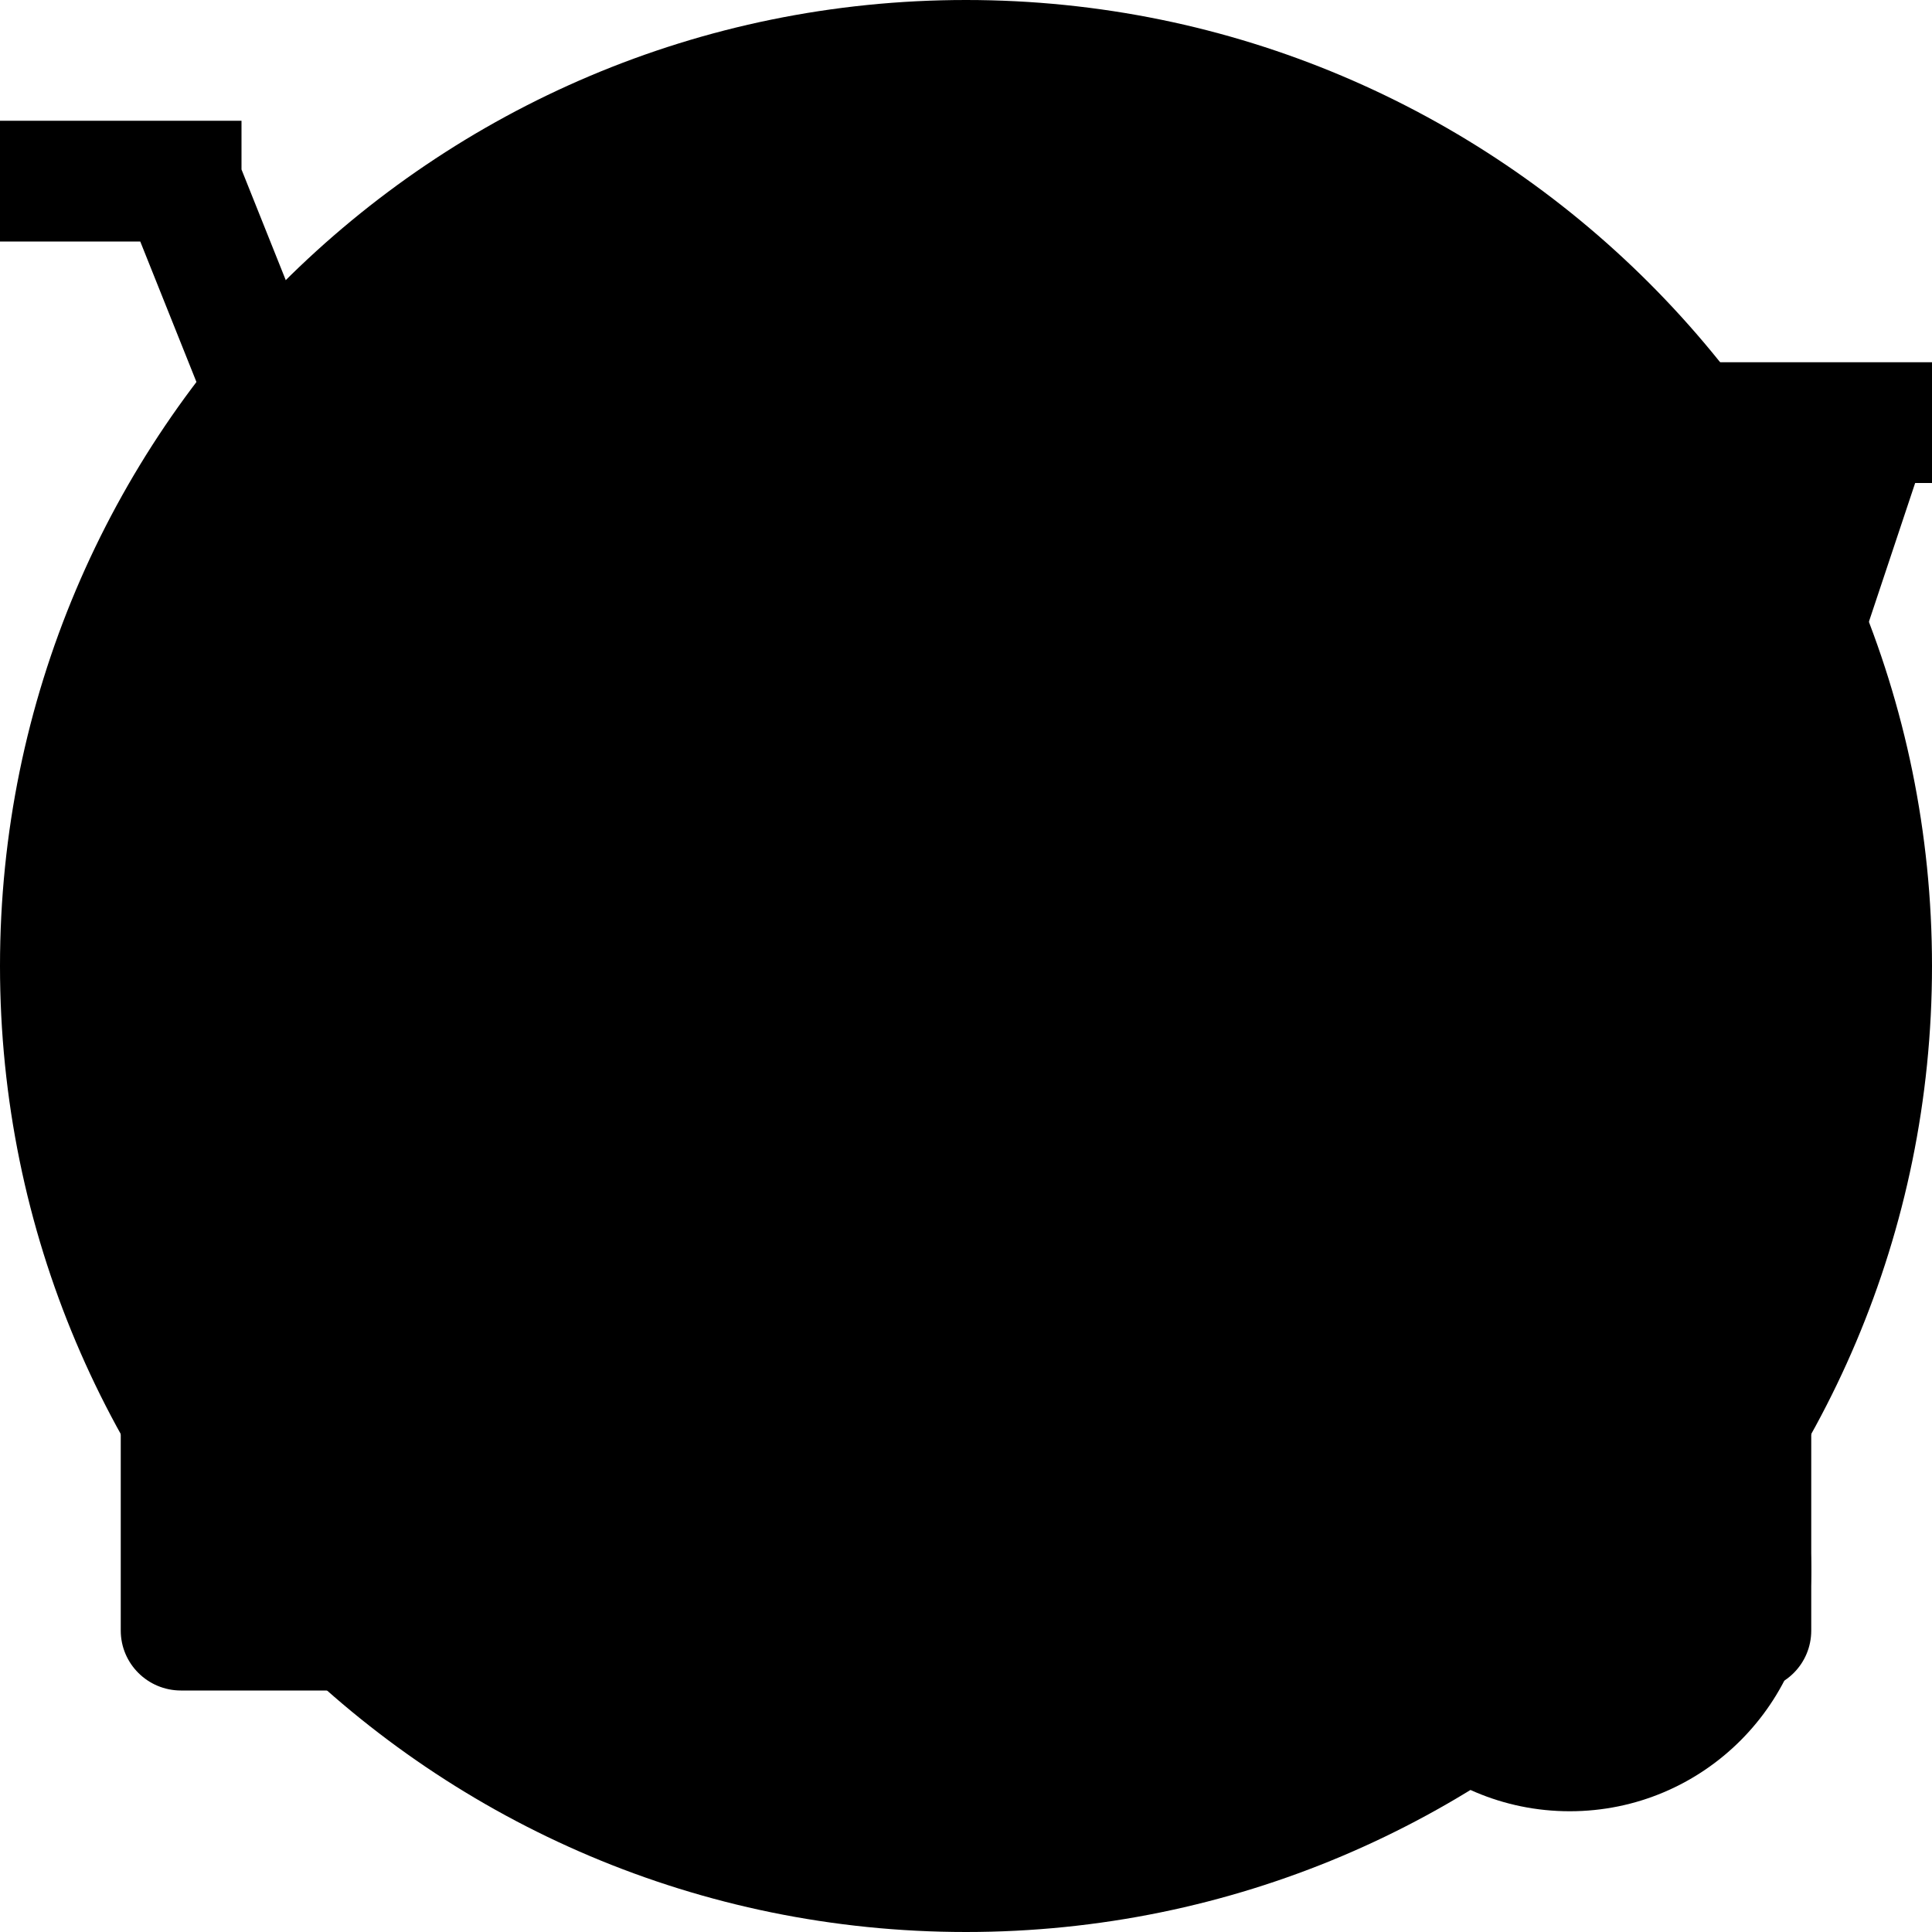
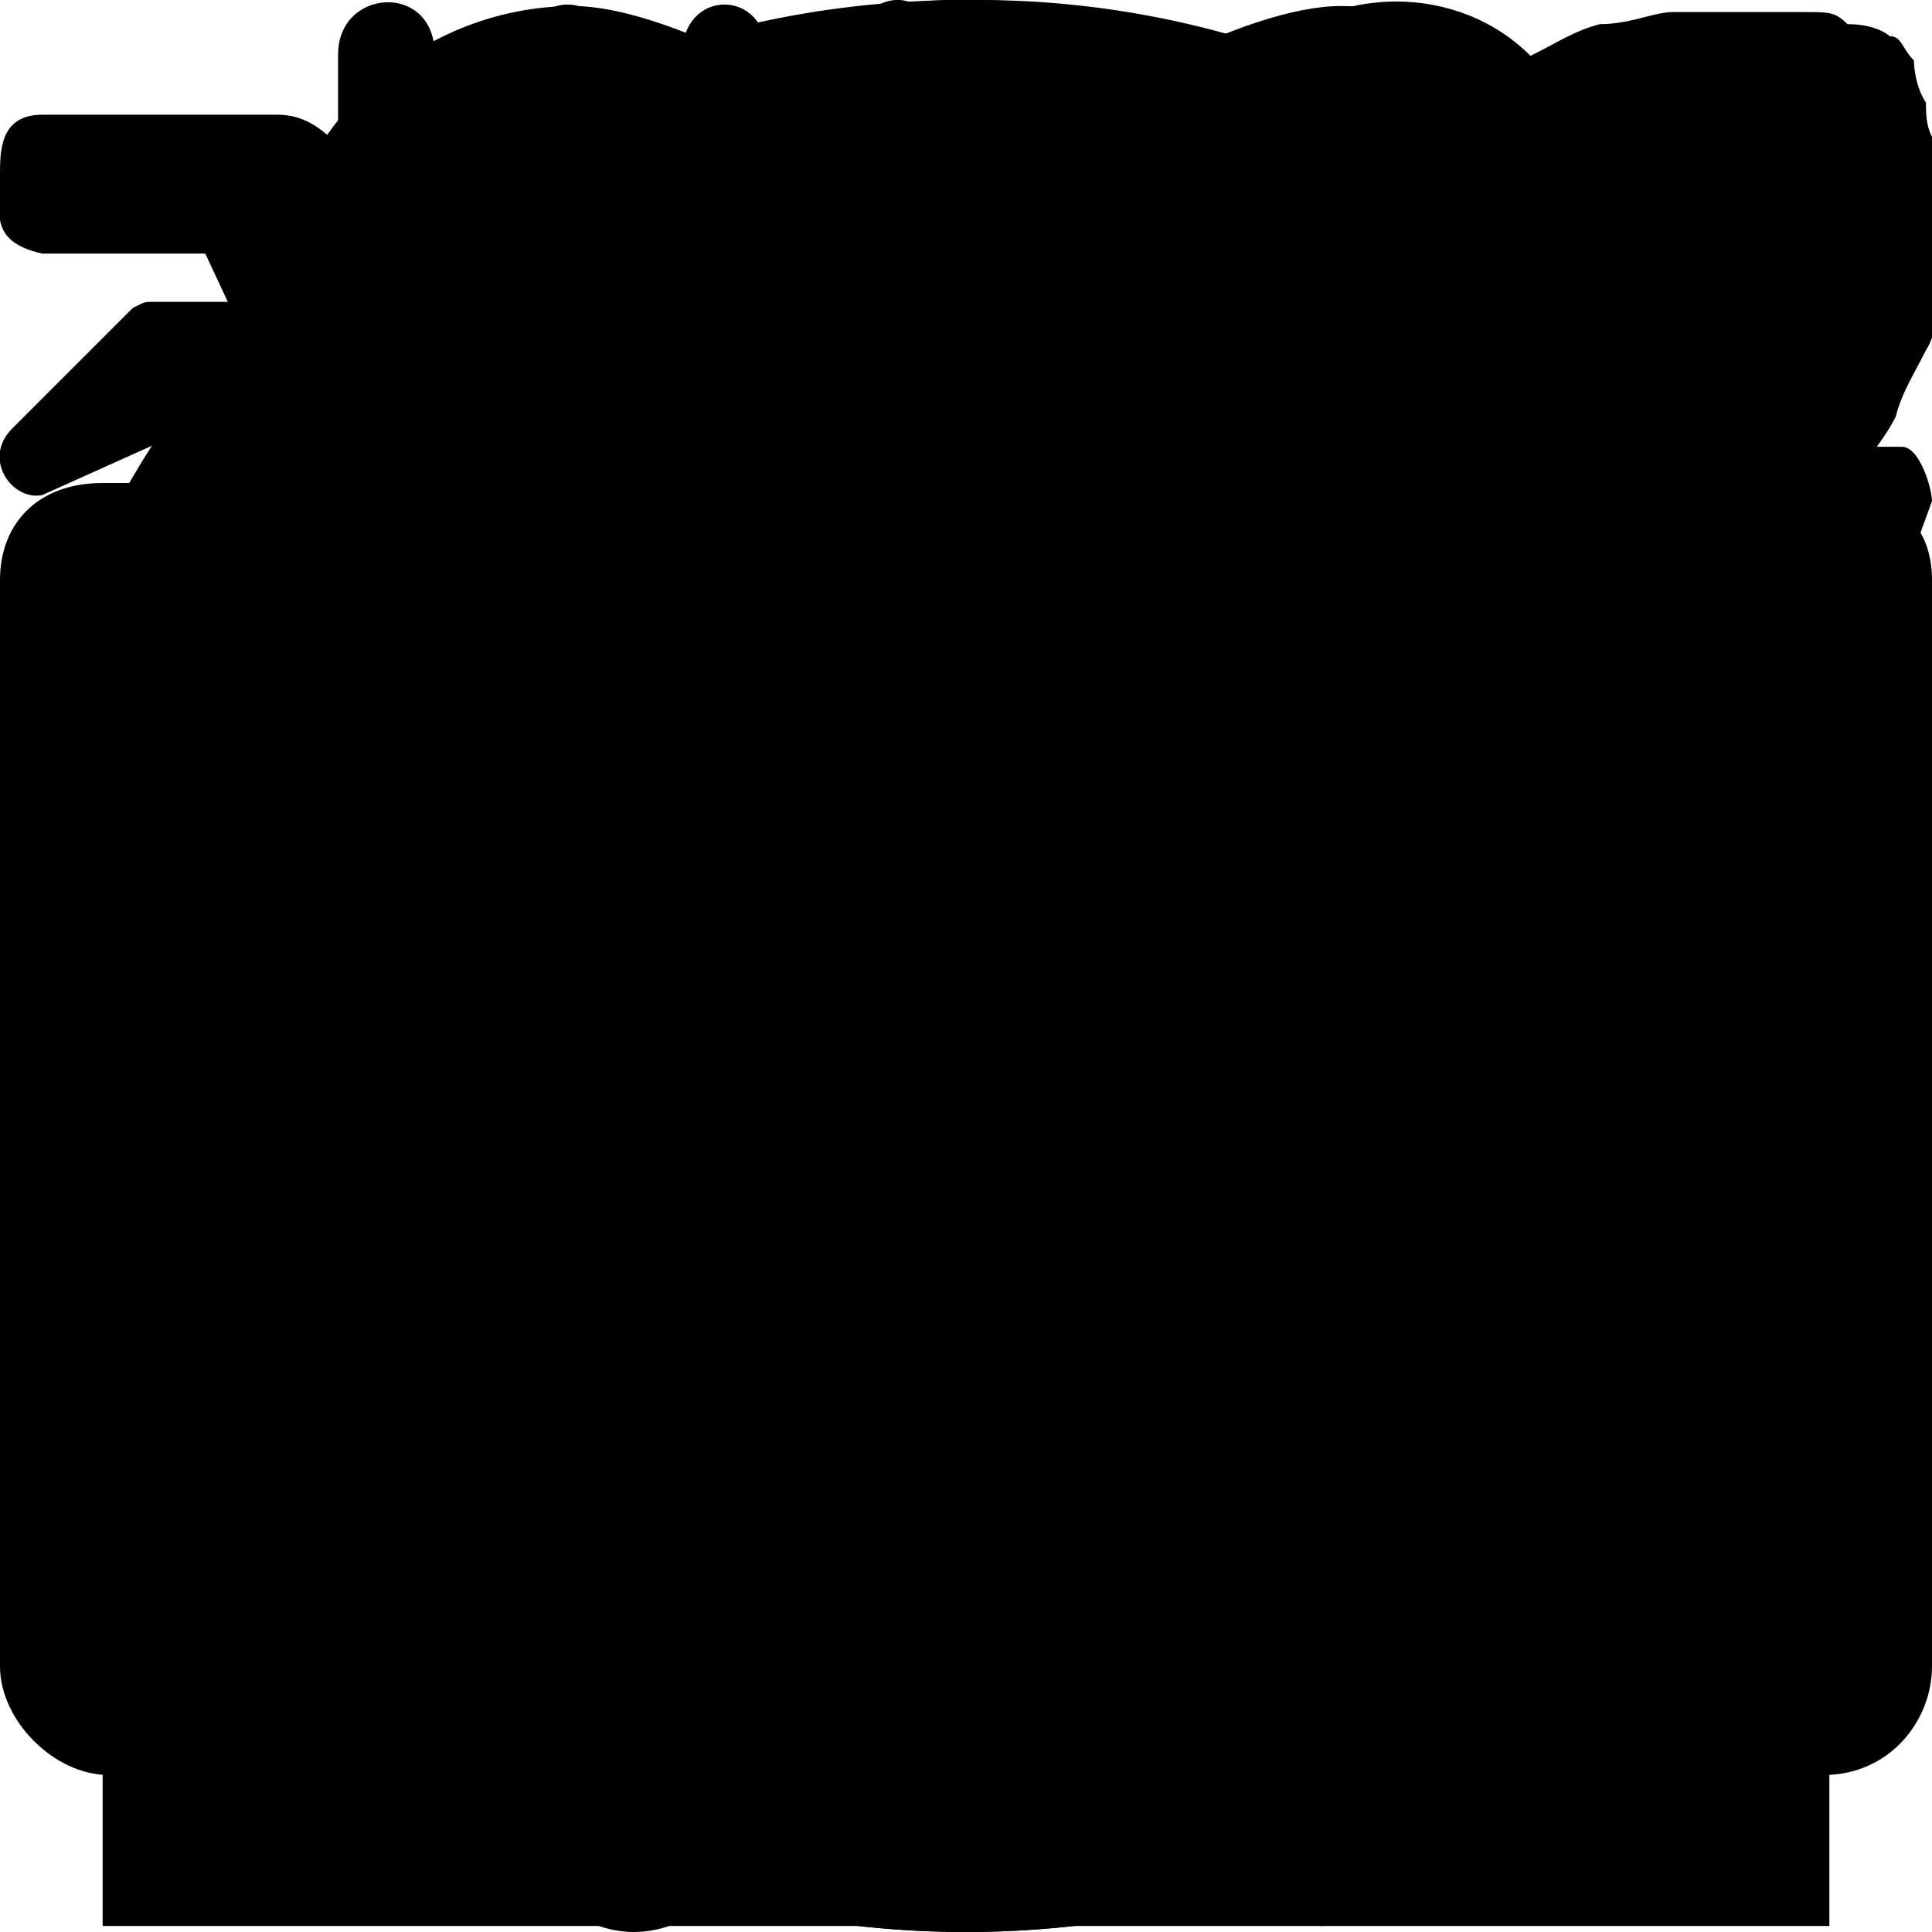
- <svg xmlns="http://www.w3.org/2000/svg" width="32" height="32" viewBox="0 0 32 32">
+ <svg xmlns="http://www.w3.org/2000/svg" width="32" height="32" viewBox="0 0 32 32" style="enable-background:new 0 0 32 32;">
  <style>
-     path, circle {
+     path, circle, g {
      fill: menutext;
    }
    path:not(:target),
-     circle:not(:target) {
+     circle:not(:target),
+     g:not(:target) {
      display: none;
    }
  </style>
-   <path id="dollar" d="M17.386,14.053 C14.23,13.086 13.491,12.461 13.491,11.096 C13.491,9.618 14.714,8.851 16.419,8.851 C17.983,8.851 19.319,9.334 20.598,10.499 L22.446,8.424 C21.166,7.202 19.319,6.265 17,6.01 L17,2 L15,2 L15,6.01 C12.383,6.436 9.768,8.538 9.768,11.324 C9.768,14.166 11.473,15.787 15.481,17.009 C18.438,17.919 19.234,18.629 19.234,20.221 C19.234,22.069 17.755,23.036 15.737,23.036 C13.776,23.036 12.241,22.325 10.933,21.103 L9,23.235 C10.421,24.627 12.866,25.832 15,26.003 L15,30 L17,30 L17,26.003 C20.712,25.406 22.986,22.893 22.986,20.022 C22.986,16.469 20.712,15.105 17.386,14.053 Z" />
-   <path id="briefcase" fill-rule="evenodd" d="M22,9.999 L21.635,10 L29.003,10 C29.554,10 30,10.445 30,10.993 L30,27.007 C30,27.555 29.56,28 29.003,28 L2.997,28 C2.446,28 2,27.555 2,27.007 L2,10.993 C2,10.445 2.44,10 2.997,10 L8,10 L8,7.999 C8,5.791 10.043,4 12.564,4 L19.436,4 C21.957,4 24,5.792 24,7.999 L24,9.993 L22,9.999 L22,10 L10,10 L10,7.999 C10,6.894 11.071,6 12.392,6 L19.608,6 C20.927,6 22,6.896 22,7.999 L22,9.999 Z" />
-   <path id="fingerprint" d="M7.177,12 C7.11,12 7.041,11.995 6.972,11.985 C6.333,11.892 5.905,11.386 6.018,10.855 C7.418,4.263 12.261,2.575 15.024,2.156 C19.645,1.457 24.341,3.215 25.834,5.297 C26.166,5.76 25.984,6.359 25.424,6.634 C24.865,6.91 24.144,6.756 23.812,6.293 C22.892,5.01 19.175,3.511 15.448,4.074 C12.808,4.475 9.431,6.036 8.336,11.194 C8.235,11.667 7.738,12 7.177,12 Z M16.631,26 C16.145,26 15.651,25.966 15.148,25.894 C10.638,25.257 6.712,21.811 6.016,17.881 C5.912,17.293 6.334,16.738 6.958,16.64 C7.585,16.534 8.173,16.941 8.278,17.527 C8.809,20.526 11.977,23.264 15.489,23.761 C17.398,24.028 20.959,23.822 23.322,19.379 C24.463,17.233 23.005,11.881 19.952,9.347 C18.238,7.924 16.457,7.769 14.663,8.895 C13.265,9.771 11.807,12.286 11.867,14.629 C11.913,16.484 12.839,17.933 14.617,18.936 C15.221,19.276 16.941,19.493 17.942,18.83 C18.726,18.31 18.959,17.276 18.637,15.758 C18.382,14.565 17.222,12.445 16.666,12.371 C16.669,12.372 16.467,12.431 16.128,12.91 C15.855,13.294 15.59,14.73 15.948,15.358 C16.014,15.476 16.073,15.547 16.32,15.547 C16.953,15.547 17.467,16.029 17.467,16.625 C17.467,17.221 16.954,17.704 16.321,17.704 C15.264,17.704 14.414,17.234 13.927,16.377 C13.108,14.939 13.554,12.655 14.22,11.714 C15.254,10.256 16.363,10.115 17.112,10.256 C19.707,10.739 20.876,15.291 20.886,15.336 C21.53,18.365 20.359,19.867 19.264,20.593 C17.415,21.819 14.692,21.494 13.438,20.786 C10.328,19.031 9.62,16.498 9.574,14.681 C9.49,11.364 11.478,8.3 13.392,7.1 C16.042,5.438 18.988,5.668 21.471,7.729 C25.118,10.757 27.087,17.123 25.375,20.343 C23.433,23.995 20.298,26 16.631,26 Z M16.085,30 C14.935,30 13.905,29.856 13.039,29.661 C10.211,29.026 7.587,27.46 6.189,25.574 C5.844,25.108 5.984,24.48 6.501,24.17 C7.017,23.86 7.716,23.986 8.061,24.451 C9.895,26.925 15.94,29.978 22.251,26.194 C22.768,25.884 23.466,26.009 23.811,26.475 C24.155,26.94 24.016,27.567 23.499,27.878 C20.799,29.496 18.232,30 16.085,30 Z" />
-   <path id="cart" fill-rule="evenodd" d="M20.82,14 L15.18,14 L15.18,14 L15.847,18 L20.153,18 L20.82,14 Z M22.847,14 L27.613,14 L27.613,14 L26.279,18 L22.18,18 L22.847,14 Z M21.153,12 L14.847,12 L14.847,12 L14.18,8 L21.82,8 L21.153,12 Z M23.18,12 L28.279,12 L28.279,12 L29.613,8 L23.847,8 L23.18,12 Z M13.153,14 L8.477,14 L10.077,18 L10.077,18 L13.82,18 L13.153,14 Z M12.82,12 L7.677,12 L6.077,8 L12.153,8 L12.82,12 L12.82,12 Z M31.721,8 L32,8 L32,6 L31,6 L5.277,6 L5.277,6 L4,2.807 L4,2 L3,2 L1,2 L0,2 L0,4 L1,4 L2.323,4 L9.789,22.666 L9.789,22.666 C8.711,23.382 8,24.608 8,26 C8,28.209 9.791,30 12,30 C14.209,30 16,28.209 16,26 C16,25.271 15.805,24.588 15.465,24 L22.535,24 C22.195,24.588 22,25.271 22,26 C22,28.209 23.791,30 26,30 C28.209,30 30,28.209 30,26 C30,23.791 28.209,22 26,22 L11.677,22 L10.877,20 L27,20 L28,20 L28,19.162 L31.721,8 L31.721,8 Z M26,28 C27.105,28 28,27.105 28,26 C28,24.895 27.105,24 26,24 C24.895,24 24,24.895 24,26 C24,27.105 24.895,28 26,28 Z M12,28 C13.105,28 14,27.105 14,26 C14,24.895 13.105,24 12,24 C10.895,24 10,24.895 10,26 C10,27.105 10.895,28 12,28 Z" />
+   <path id="dollar" d="M16.2,0c-8.9,0-16,7.3-16,16c0,8.9,7.1,16,15.8,16s15.8-7.1,15.8-16C32,7.3,24.9,0,16.2,0z M17.1,25.1v1.6   c0,0.4-0.4,0.5-0.7,0.5c-0.4,0-0.7-0.2-0.7-0.5v-1.6c-3.2-0.2-5-1.8-5.5-4.3c0-0.2,0-0.2,0-0.4c0-0.5,0.4-0.9,0.9-0.9   c0.2,0,0.2,0,0.4,0c0.5,0,0.9,0.2,1.1,0.7c0.4,1.8,1.2,2.7,3.4,2.8v-6.8c-3.6-0.4-5.3-1.8-5.3-4.6c0-3,2.5-4.6,5.2-4.8V5.7   c0-0.4,0.4-0.5,0.7-0.5c0.4,0,0.7,0.2,0.7,0.5v1.1c2.7,0.4,4.4,1.8,5,3.9c0,0.2,0,0.2,0,0.4c0,0.5-0.4,0.7-0.7,0.9   c-0.2,0-0.2,0-0.4,0c-0.4,0-0.7-0.2-0.9-0.7c-0.4-1.4-1.2-2.3-3-2.5v6c3.2,0.7,5.5,1.8,5.5,5.2C22.8,23.5,20.1,25.1,17.1,25.1z    M12.4,11.6c0,1.6,0.7,2.5,3.2,3V8.7C13.7,8.9,12.4,10,12.4,11.6z M17.1,16.9v6.4c2.3-0.2,3.6-1.2,3.6-3.2   C20.6,17.8,19.2,17.2,17.1,16.9z" />
+   <path id="briefcase" d="M23.1,5.3c0-1.4-1.2-2.7-2.8-2.7h-8.7c-1.4,0-2.7,1.2-2.7,2.7v4.4H7.1v19.6h17.8V9.8h-1.8V5.3z M20.8,9.8H11   V5.3c0-0.4,0.2-0.5,0.5-0.5h8.7c0.4,0,0.5,0.2,0.5,0.5V9.8z M1.8,9.8h2.7v19.6H1.8c-0.9,0-1.8-0.9-1.8-1.8v-16   C0,10.5,0.9,9.8,1.8,9.8z M32,11.6v16c0,0.9-0.7,1.8-1.8,1.8h-2.7V9.8h2.7C31.3,9.8,32,10.5,32,11.6z" />
+   <path id="fingerprint" d="M1.4,25.3l1.2-2.1c1.1-1.9,2.8-3.5,4.9-4l3.3-1.1c1.1-0.4,1.4-1.4,1.2-2.3c0-0.2-0.2-0.4-0.4-0.5L10,12.1   C9,10.7,8.6,9,9,7.4l0.5-2.1c0.4-1.6,1.2-2.8,2.5-3.9C13,0.5,14.4,0,15.8,0s2.6,0.4,3.9,1.2c1.6,1.1,2.3,2.5,2.6,4.4l0.4,1.9   c0.2,1.6-0.2,3.2-1.1,4.6l-2.1,3.3c-0.2,0.2-0.2,0.4-0.4,0.5c-0.4,1.1,0.2,1.9,1.2,2.3l3.3,1.1c2.1,0.7,4,2.1,4.9,4l1.2,2.1   c0.5,0.9,0,1.8-0.9,2.1l-10,3.7c-1.2,0.4-2.3,0.7-3.3,0.7c-1.2,0-2.3-0.2-3.3-0.7l-10-3.7C1.4,27.3,0.9,26.2,1.4,25.3" />
+   <path id="cart" d="M26.9,21.4H9.4c-0.7,0-1.3,0.5-1.3,1.3s0.5,1.3,1.3,1.3h17.5c0.7,0,1.3-0.5,1.3-1.3   C28.5,21.9,27.8,21.4,26.9,21.4z M13.3,30.1c1.3,0,2.7-1.2,2.7-2.7c0-1.3-1.2-2.7-2.7-2.7s-2.7,1.2-2.7,2.7   C10.6,29,12,30.1,13.3,30.1z M23.9,30.1c1.3,0,2.7-1.2,2.7-2.7c0-1.3-1.2-2.7-2.7-2.7c-1.5,0-2.7,1.2-2.7,2.7   C21.4,29,22.6,30.1,23.9,30.1z M31.5,7.4L31.5,7.4H7.6V7.2L5.7,2.5C5.4,2.2,5.1,1.9,4.6,1.9H0.7C0,1.9,0,2.5,0,2.9   C0,3.5-0.2,4,0.7,4.2h2.7l0.7,1.5l4,13.3c0,0.2,0.2,0.5,0.8,0.5h18.5c0.3,0,0.7-0.2,0.7-0.5L32,8.3C32,8.1,31.8,7.4,31.5,7.4z" />
+   <path id="vacation" d="M3.6,27l-2.5-1.8L0.8,25c-0.7-0.4-0.7-1.2-0.4-2c0.4-0.5,1.1-0.7,1.6-0.5l3.6,1.2c0-0.4,0.2-0.9,0.4-1.4   c0.2-0.7,0.5-1.6,1.1-2.3c0.2-0.4,0.5-0.7,0.7-1.2c0.2-0.4,0.5-0.9,0.9-1.2c0.4-0.9,1.1-1.6,1.8-2.5c0.7-0.9,1.4-1.6,2.3-2.5   c0.4-0.4,0.9-0.7,1.2-1.2c0.4-0.2,0.9-0.7,1.2-1.1c0.2-0.2,0.2-0.2,0.4-0.4L3.1,7.3c-0.2,0-0.2,0-0.4,0l-2,0.9   C0.2,8.3-0.3,7.6,0.2,7.1l2-2C2.4,5,2.4,5,2.5,5h17.9c0.5-0.5,1.2-1.1,1.8-1.6c0.7-0.7,1.4-1.2,2.1-1.8c0.4-0.4,0.7-0.5,1.1-0.7   c0.4-0.2,0.7-0.4,1.1-0.5c0.5,0,0.9-0.2,1.2-0.2s0.7,0,1.1,0s0.7,0,1.1,0c0.4,0,0.5,0,0.7,0.2c0.5,0,0.7,0.2,0.7,0.2   c0.2,0,0.2,0.2,0.4,0.4c0,0,0,0.4,0.2,0.7c0,0.2,0,0.5,0.2,0.7c0,0.4,0,0.7,0,1.1s0,0.7,0,1.1c0,0.4,0,0.9-0.2,1.2   c-0.2,0.4-0.4,0.7-0.5,1.1c-0.2,0.4-0.5,0.7-0.7,1.1c-0.5,0.7-1.1,1.4-1.8,2.1c-0.4,0.4-0.7,0.7-1.1,1.1v17.8c0,0.2,0,0.4-0.2,0.4   l-2,2c-0.5,0.5-1.2,0-1.1-0.5l0.7-2c0-0.2,0-0.2,0-0.4L22.8,16c-0.4,0.4-0.7,0.7-0.9,0.9c-0.4,0.4-0.7,0.9-1.2,1.2   c-0.4,0.4-0.7,0.9-1.2,1.2c-0.7,0.9-1.6,1.6-2.5,2.3c-0.9,0.7-1.6,1.4-2.5,2c-0.4,0.4-0.9,0.5-1.2,0.9c-0.4,0.2-0.7,0.5-1.2,0.7   c-0.7,0.4-1.6,0.7-2.3,1.1c-0.4,0.2-0.7,0.2-1.2,0.4L9.6,30c0.4,0.7,0,1.4-0.7,1.8c-0.5,0.2-1.2,0-1.6-0.5l-0.2-0.4l-1.8-2.3   c-0.2,0-0.2,0-0.4,0.2c-0.4,0-0.5,0.2-0.7,0.2s-0.2,0-0.4,0c-0.2,0-0.2,0-0.4,0c-0.2,0-0.4,0-0.5,0c-0.2,0-0.2,0-0.2,0s0,0,0-0.2   c0-0.2,0-0.2,0-0.5c0-0.2,0-0.2,0-0.4c0-0.2,0-0.2,0-0.4C3.4,27.5,3.4,27.3,3.6,27L3.6,27z M5.7,28.4L5.7,28.4L5.7,28.4L5.7,28.4z" />
+   <path id="gift" d="M30.3,8.1h-4.5V8c0.7-0.7,1.3-1.9,1.3-3.2c0-2.6-2.1-4.7-4.9-4.7c-1.5,0-4.5,1.5-6.4,3.4C14,1.6,11,0.1,9.5,0.1   c-2.6,0-4.9,2.1-4.9,4.7C4.7,6.1,5.2,7.2,6,8H1.7C0.6,8,0,8.7,0,9.6v4.5c0,0.2,0.2,0.4,0.4,0.4h13.8V9.6h3.2v4.9h14.2   c0.2,0,0.4-0.2,0.4-0.4V9.6C32,8.7,31.4,8.1,30.3,8.1z M9.5,6.5C8.6,6.5,8,5.9,8,4.8s0.6-1.5,1.5-1.5s3.7,1.9,4.7,2.8   C13.7,6.3,9.5,6.5,9.5,6.5z M22.3,6.5c0,0-4.1-0.2-4.7-0.4c0.9-1.1,3.7-2.8,4.7-2.8S24,3.8,24,4.8S23.2,6.5,22.3,6.5z M1.7,17.7   h12.7v14.2H1.7V17.7z M17.6,17.7h12.7v14.2H17.6V17.7z" />
+   <path id="food" d="M14.1,0.9v5.3h-1.4V0.9c0-1.1-1.4-1.1-1.4,0v5.3h-1.2V0.9c0-1.1-1.4-1.1-1.4,0v5.3H7.2V0.9c0-1.2-1.6-1.1-1.6,0   v10.4c0,1.8,1.2,3,2.8,3v15.2c0,1.6,1.1,2.5,2.1,2.5s2.1-0.9,2.1-2.5V14.3c1.6,0,2.8-1.4,2.8-2.8V0.9C15.6-0.4,14.1-0.2,14.1,0.9z    M19.8,3.7v25.8c0,3.2,4.2,3.2,4.2,0V17.1h2.3V3.7C26.5-1.2,19.8-1.2,19.8,3.7z" />
  <circle id="circle" r="16" cx="16" cy="16" fill-rule="evenodd" />
</svg>
